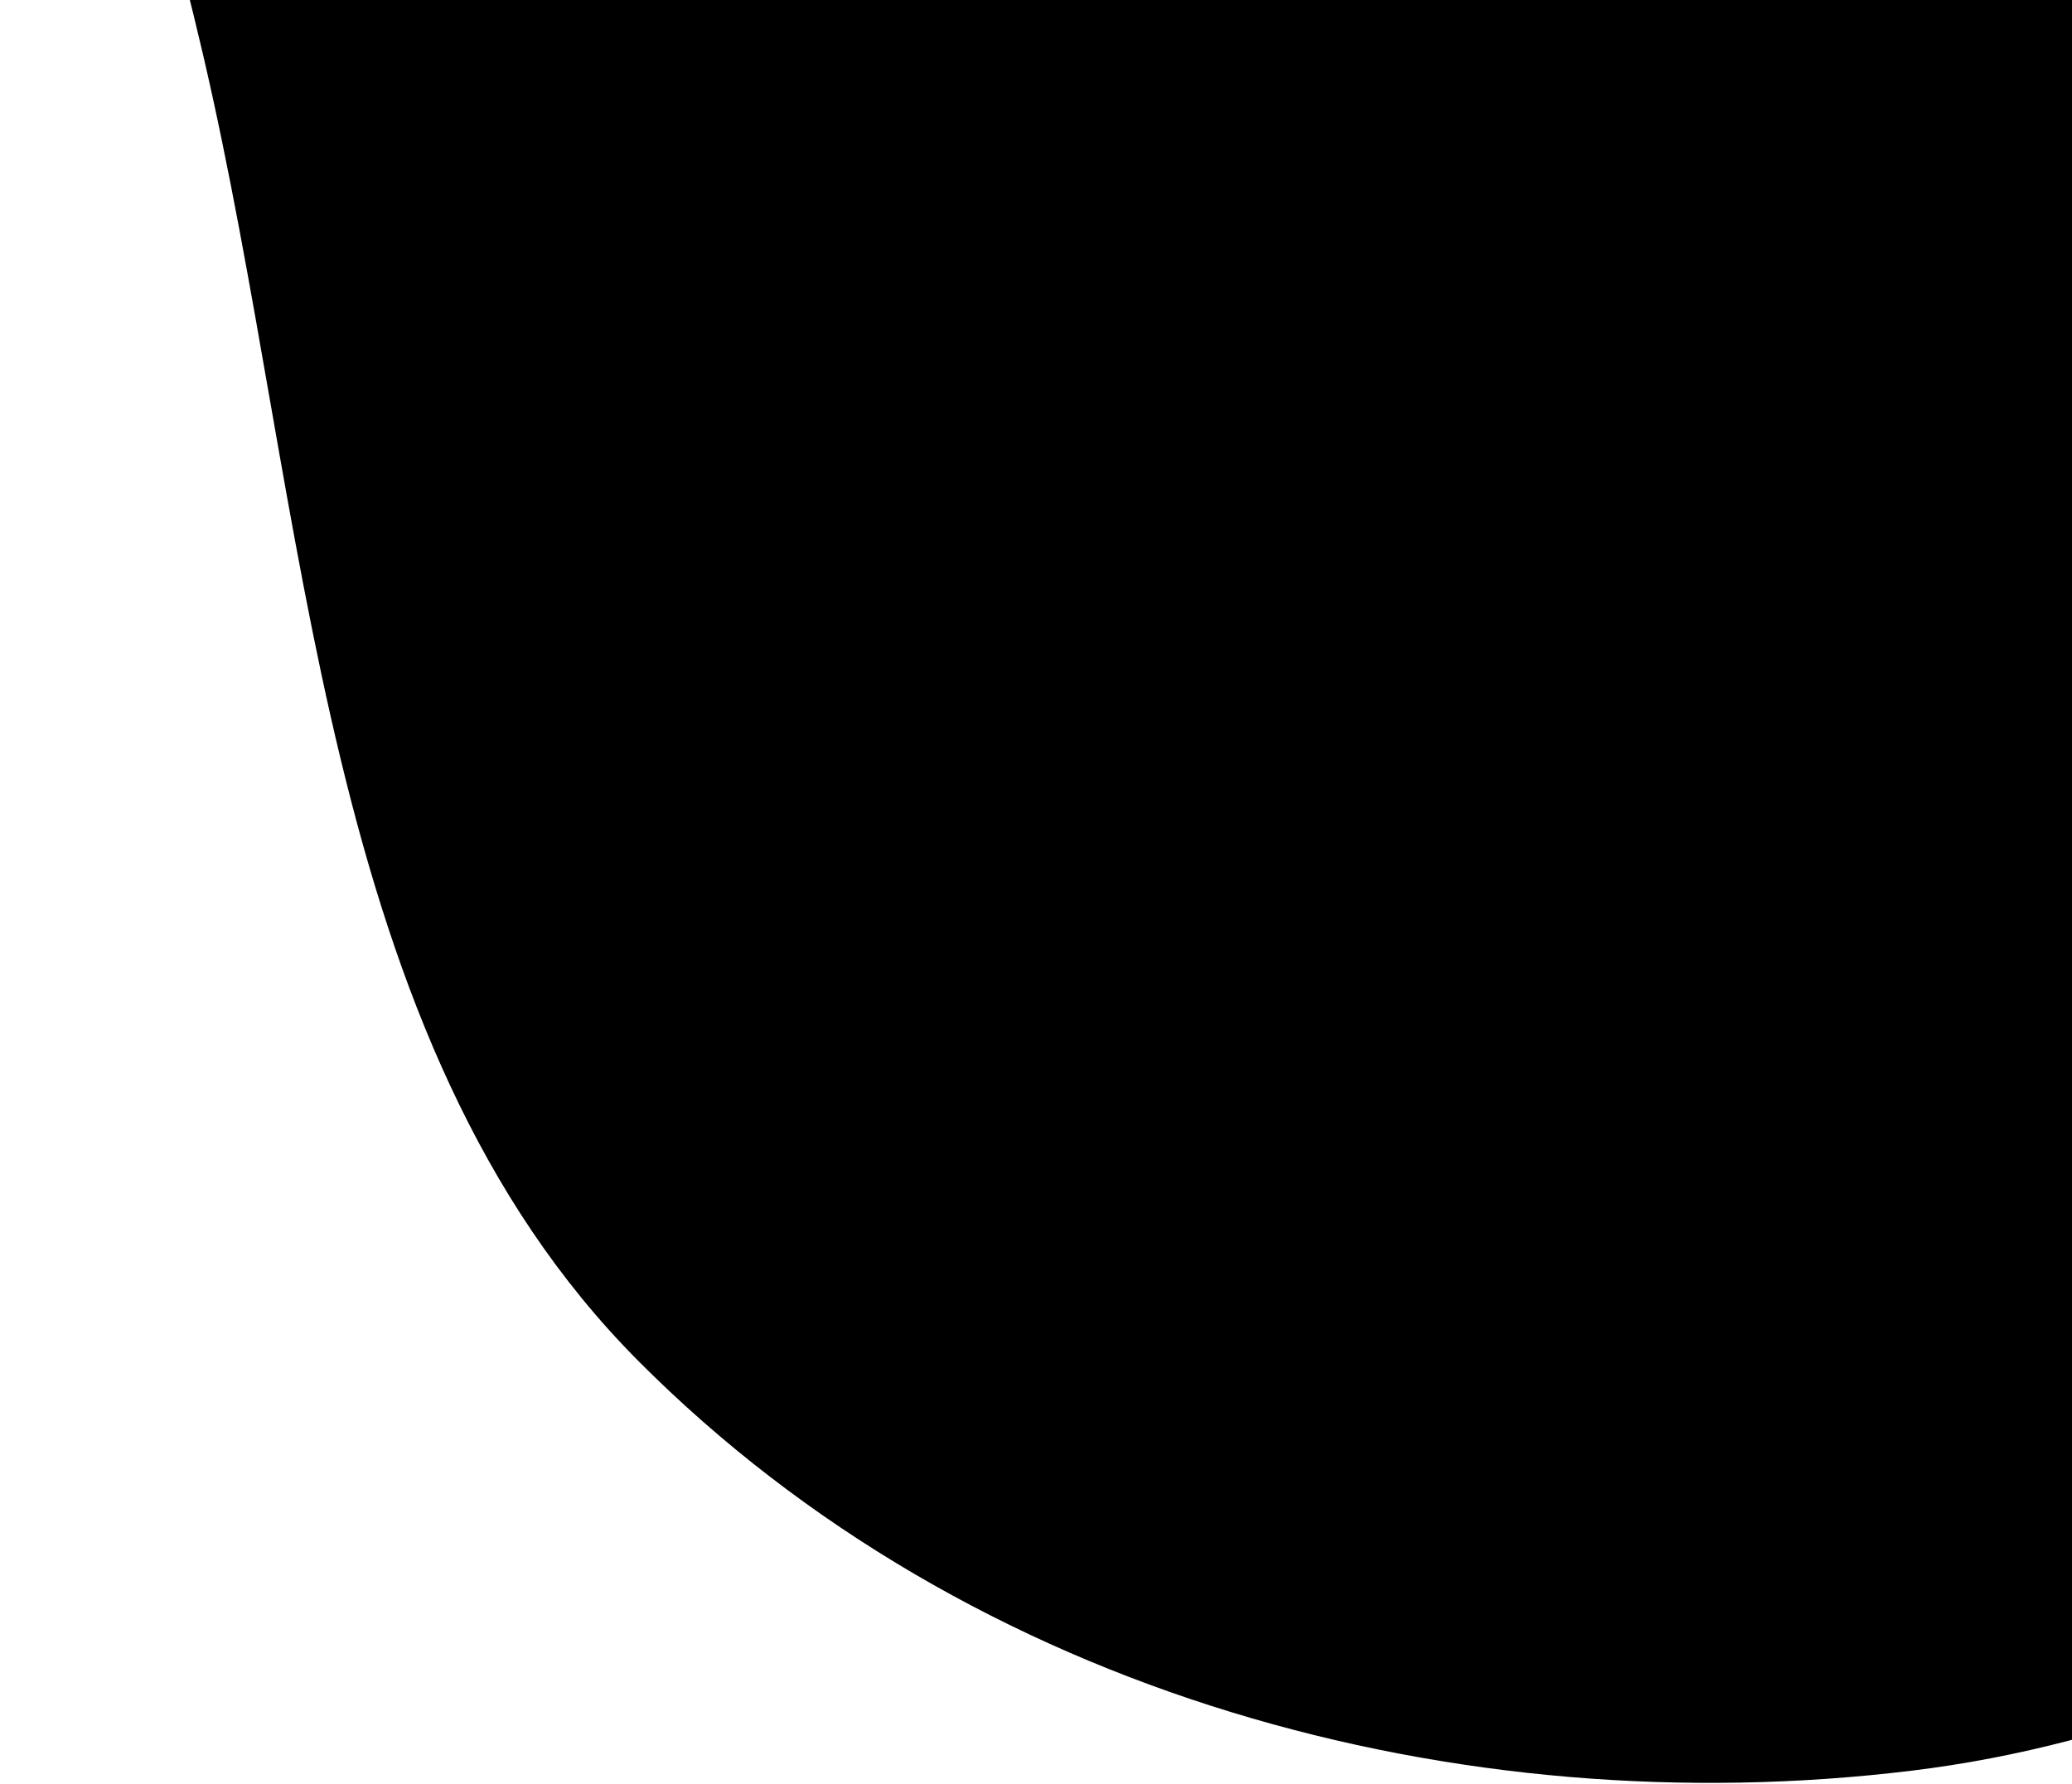
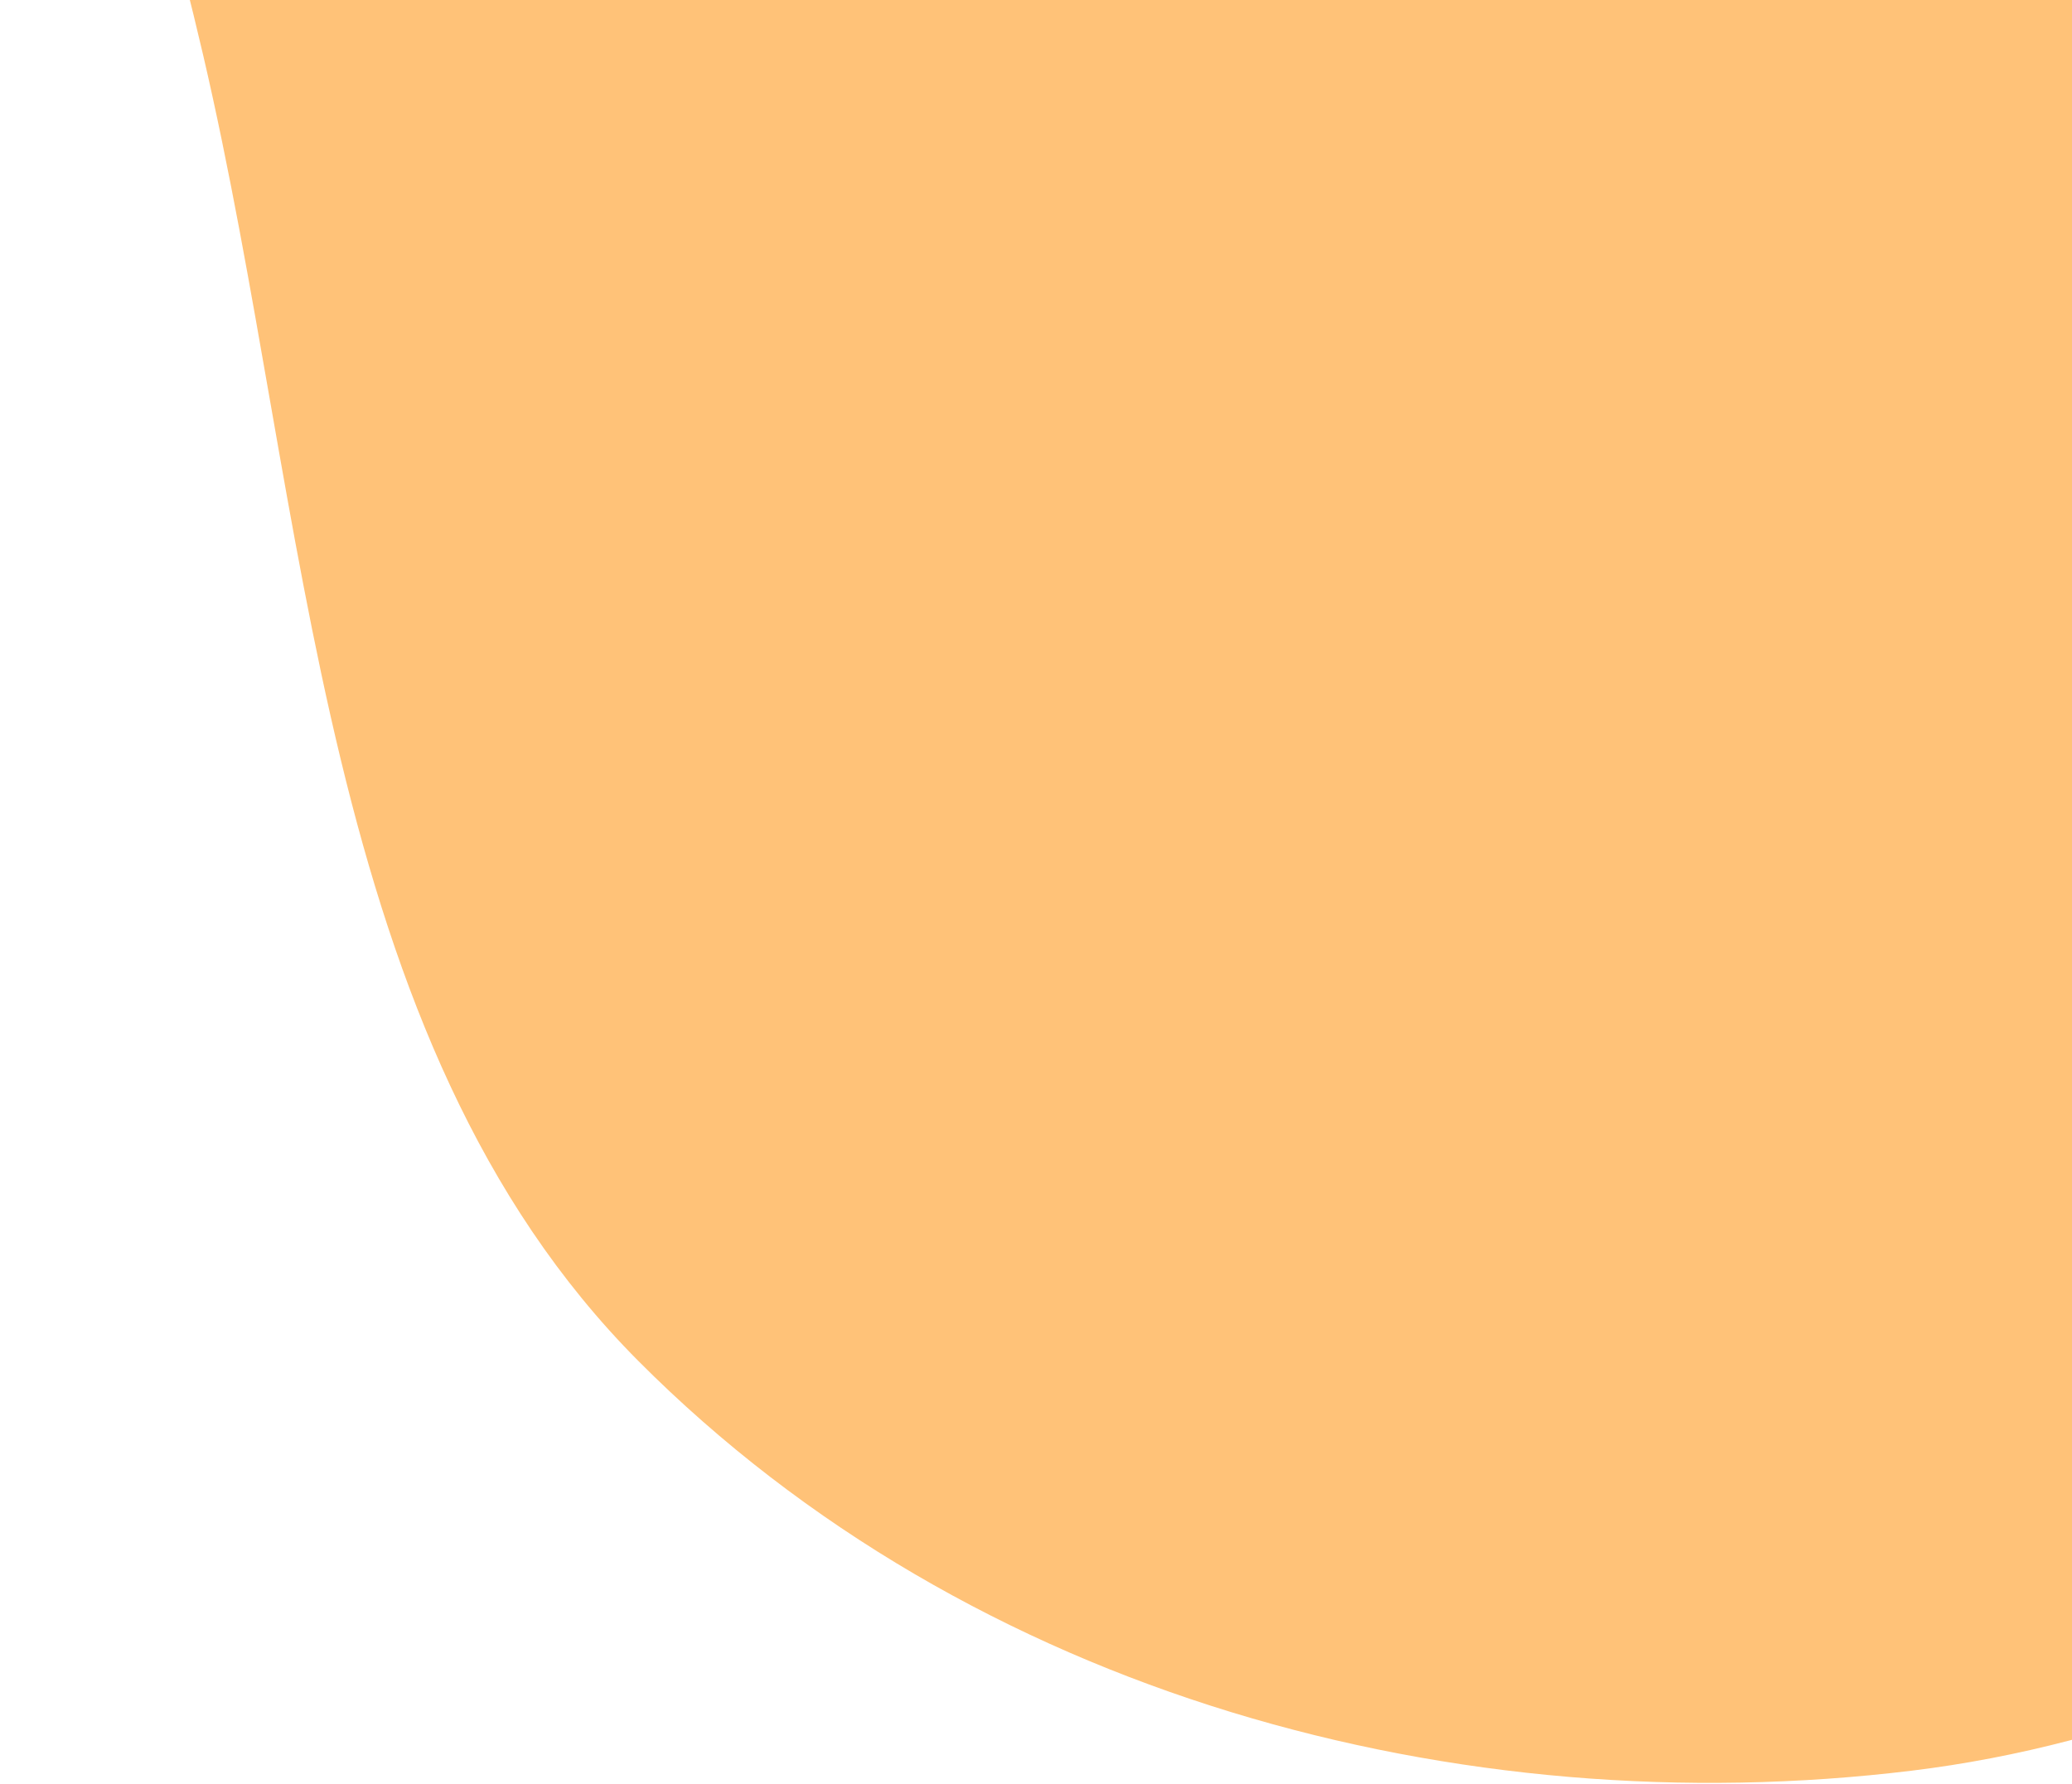
<svg xmlns="http://www.w3.org/2000/svg" width="72" height="62" viewBox="0 0 72 62" fill="none">
-   <path fill-rule="evenodd" clip-rule="evenodd" d="M66.425 -85.105C80.867 -86.283 98.697 -94.102 108.754 -82.73C119.167 -70.956 109.504 -51.194 110.832 -34.896C111.759 -23.509 116.415 -13.176 115.345 -1.804C114.032 12.146 112.315 26.614 104.033 37.338C94.419 49.788 81.252 59.739 66.425 61.544C50.76 63.451 33.778 58.952 22.182 47.303C11.053 36.123 10.783 17.899 7.056 1.901C3.617 -12.861 -2.676 -27.641 1.323 -42.233C5.365 -56.98 16.38 -68.228 28.456 -76.18C39.819 -83.663 53.19 -84.025 66.425 -85.105Z" fill="#000" />
+   <path fill-rule="evenodd" clip-rule="evenodd" d="M66.425 -85.105C80.867 -86.283 98.697 -94.102 108.754 -82.73C119.167 -70.956 109.504 -51.194 110.832 -34.896C111.759 -23.509 116.415 -13.176 115.345 -1.804C114.032 12.146 112.315 26.614 104.033 37.338C94.419 49.788 81.252 59.739 66.425 61.544C50.76 63.451 33.778 58.952 22.182 47.303C11.053 36.123 10.783 17.899 7.056 1.901C3.617 -12.861 -2.676 -27.641 1.323 -42.233C5.365 -56.98 16.38 -68.228 28.456 -76.18C39.819 -83.663 53.19 -84.025 66.425 -85.105Z" fill="#FFC278" />
</svg>
